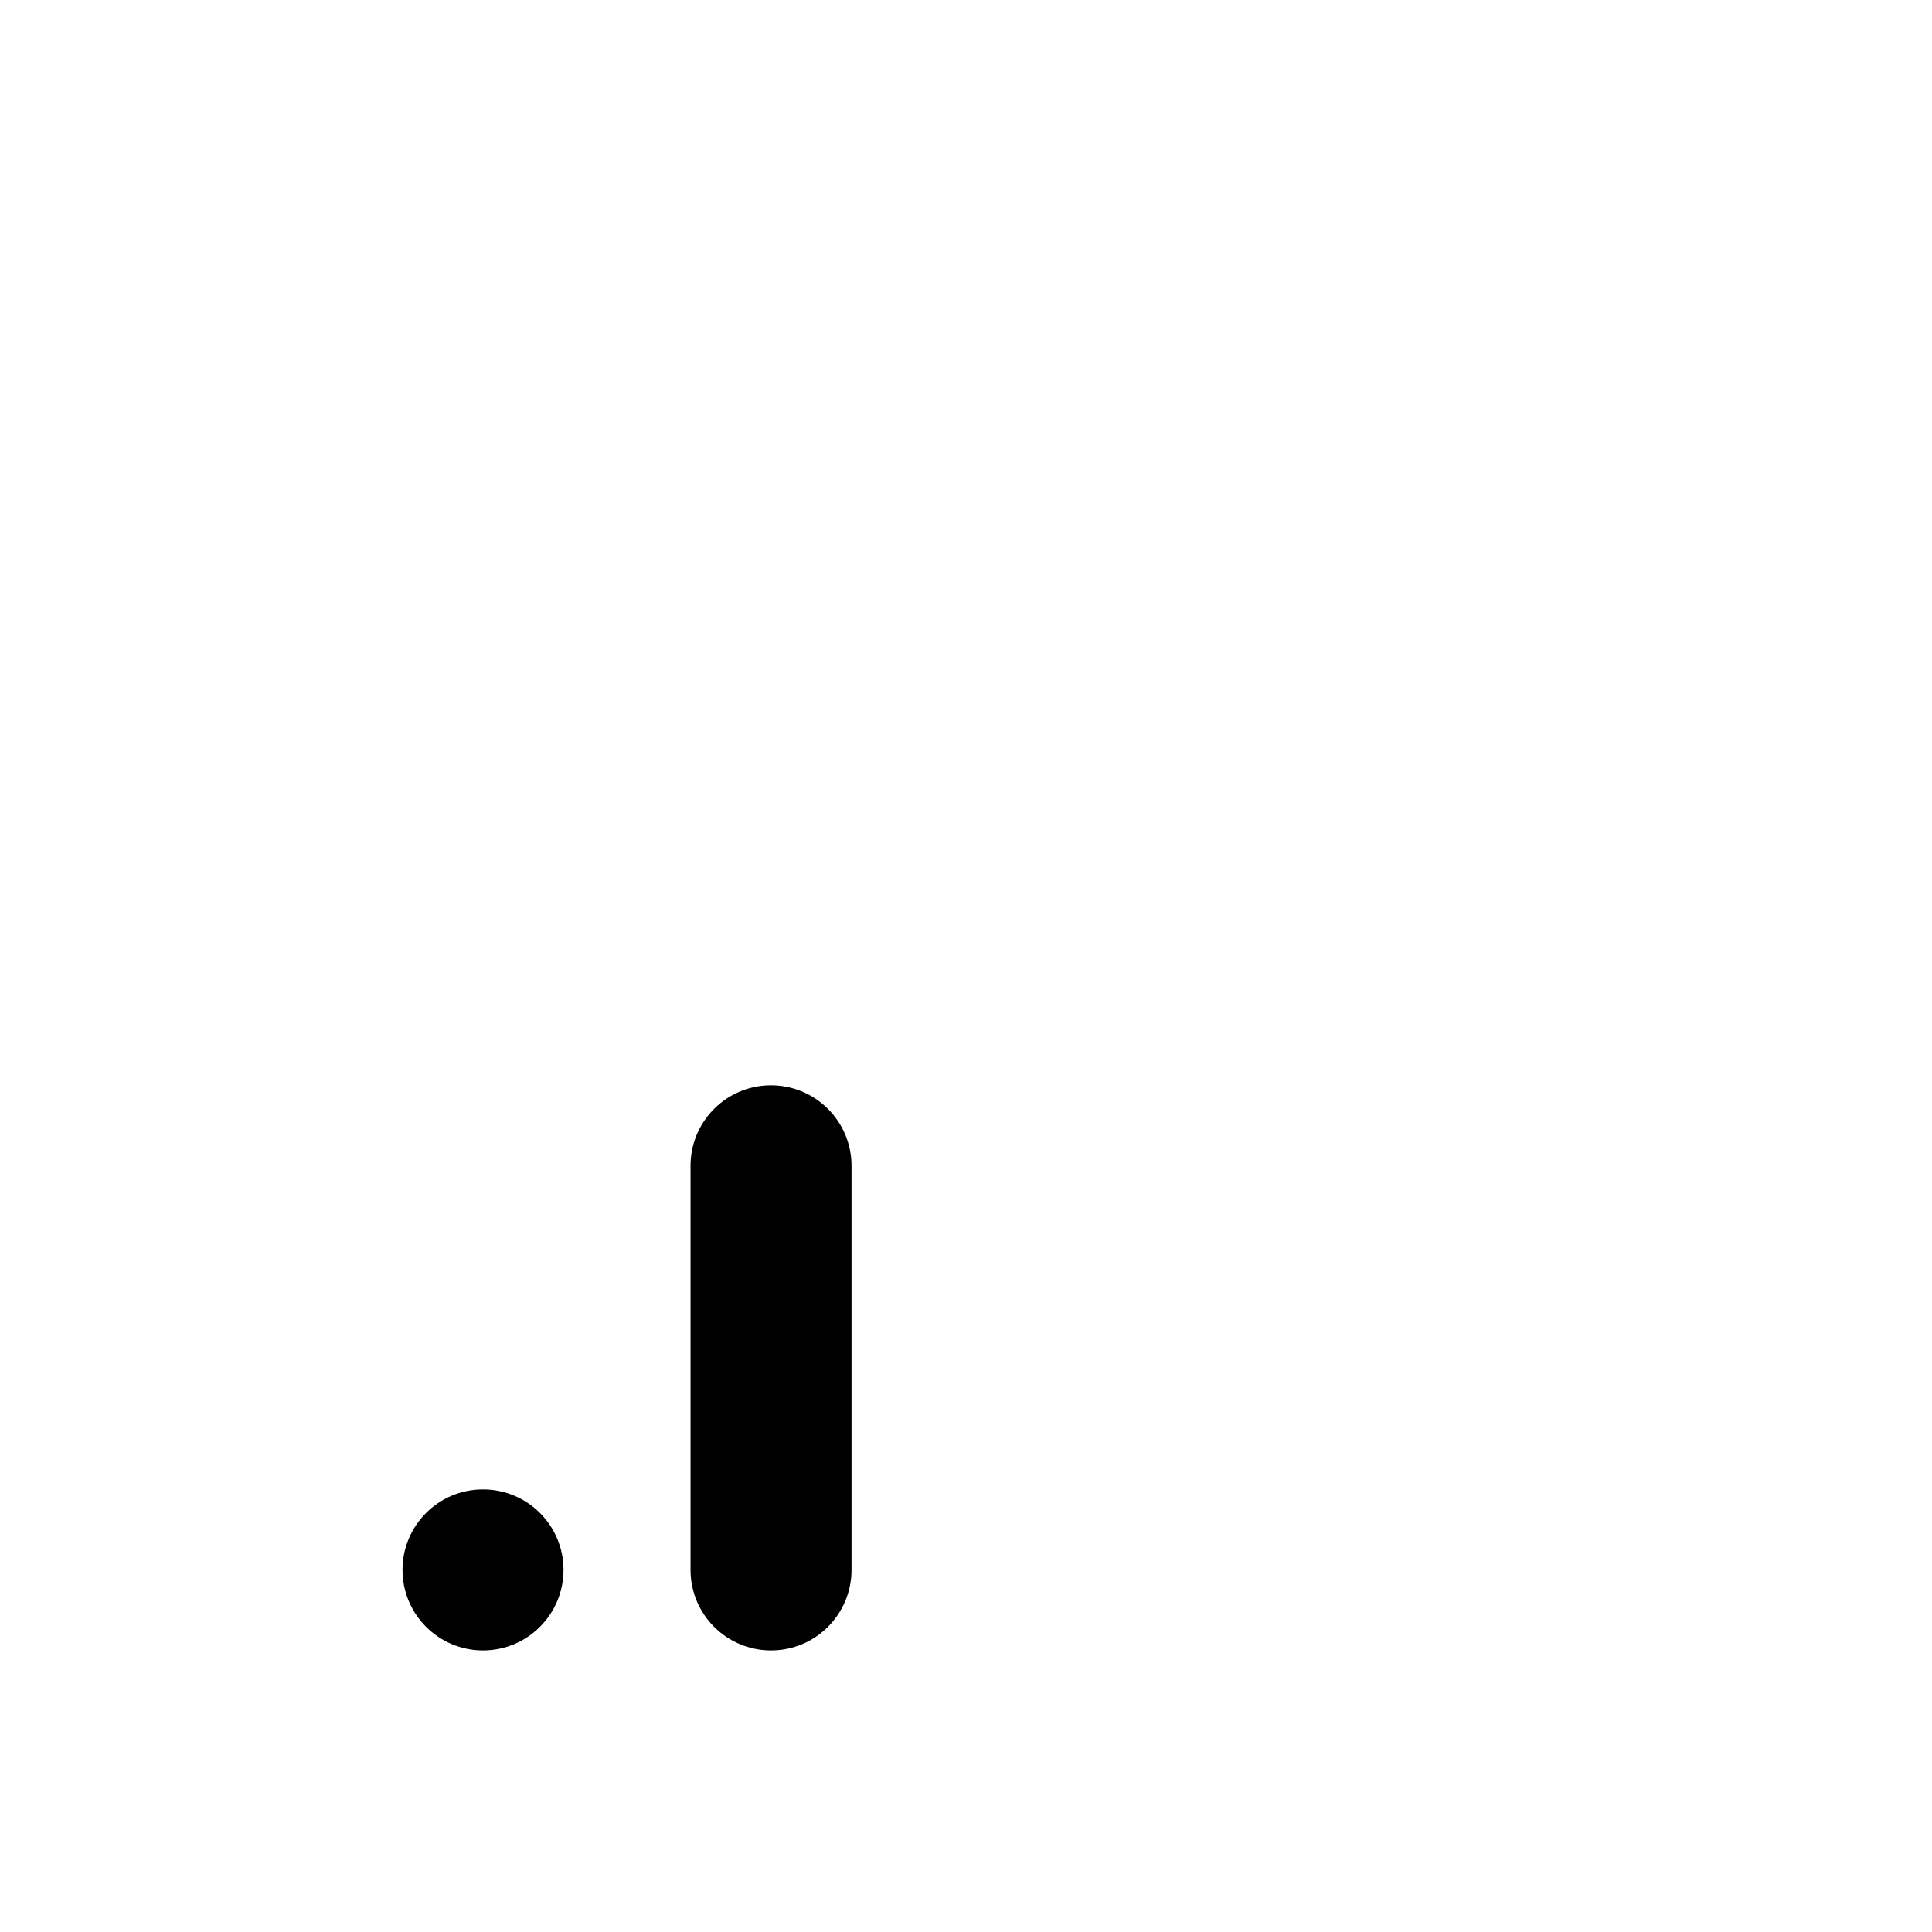
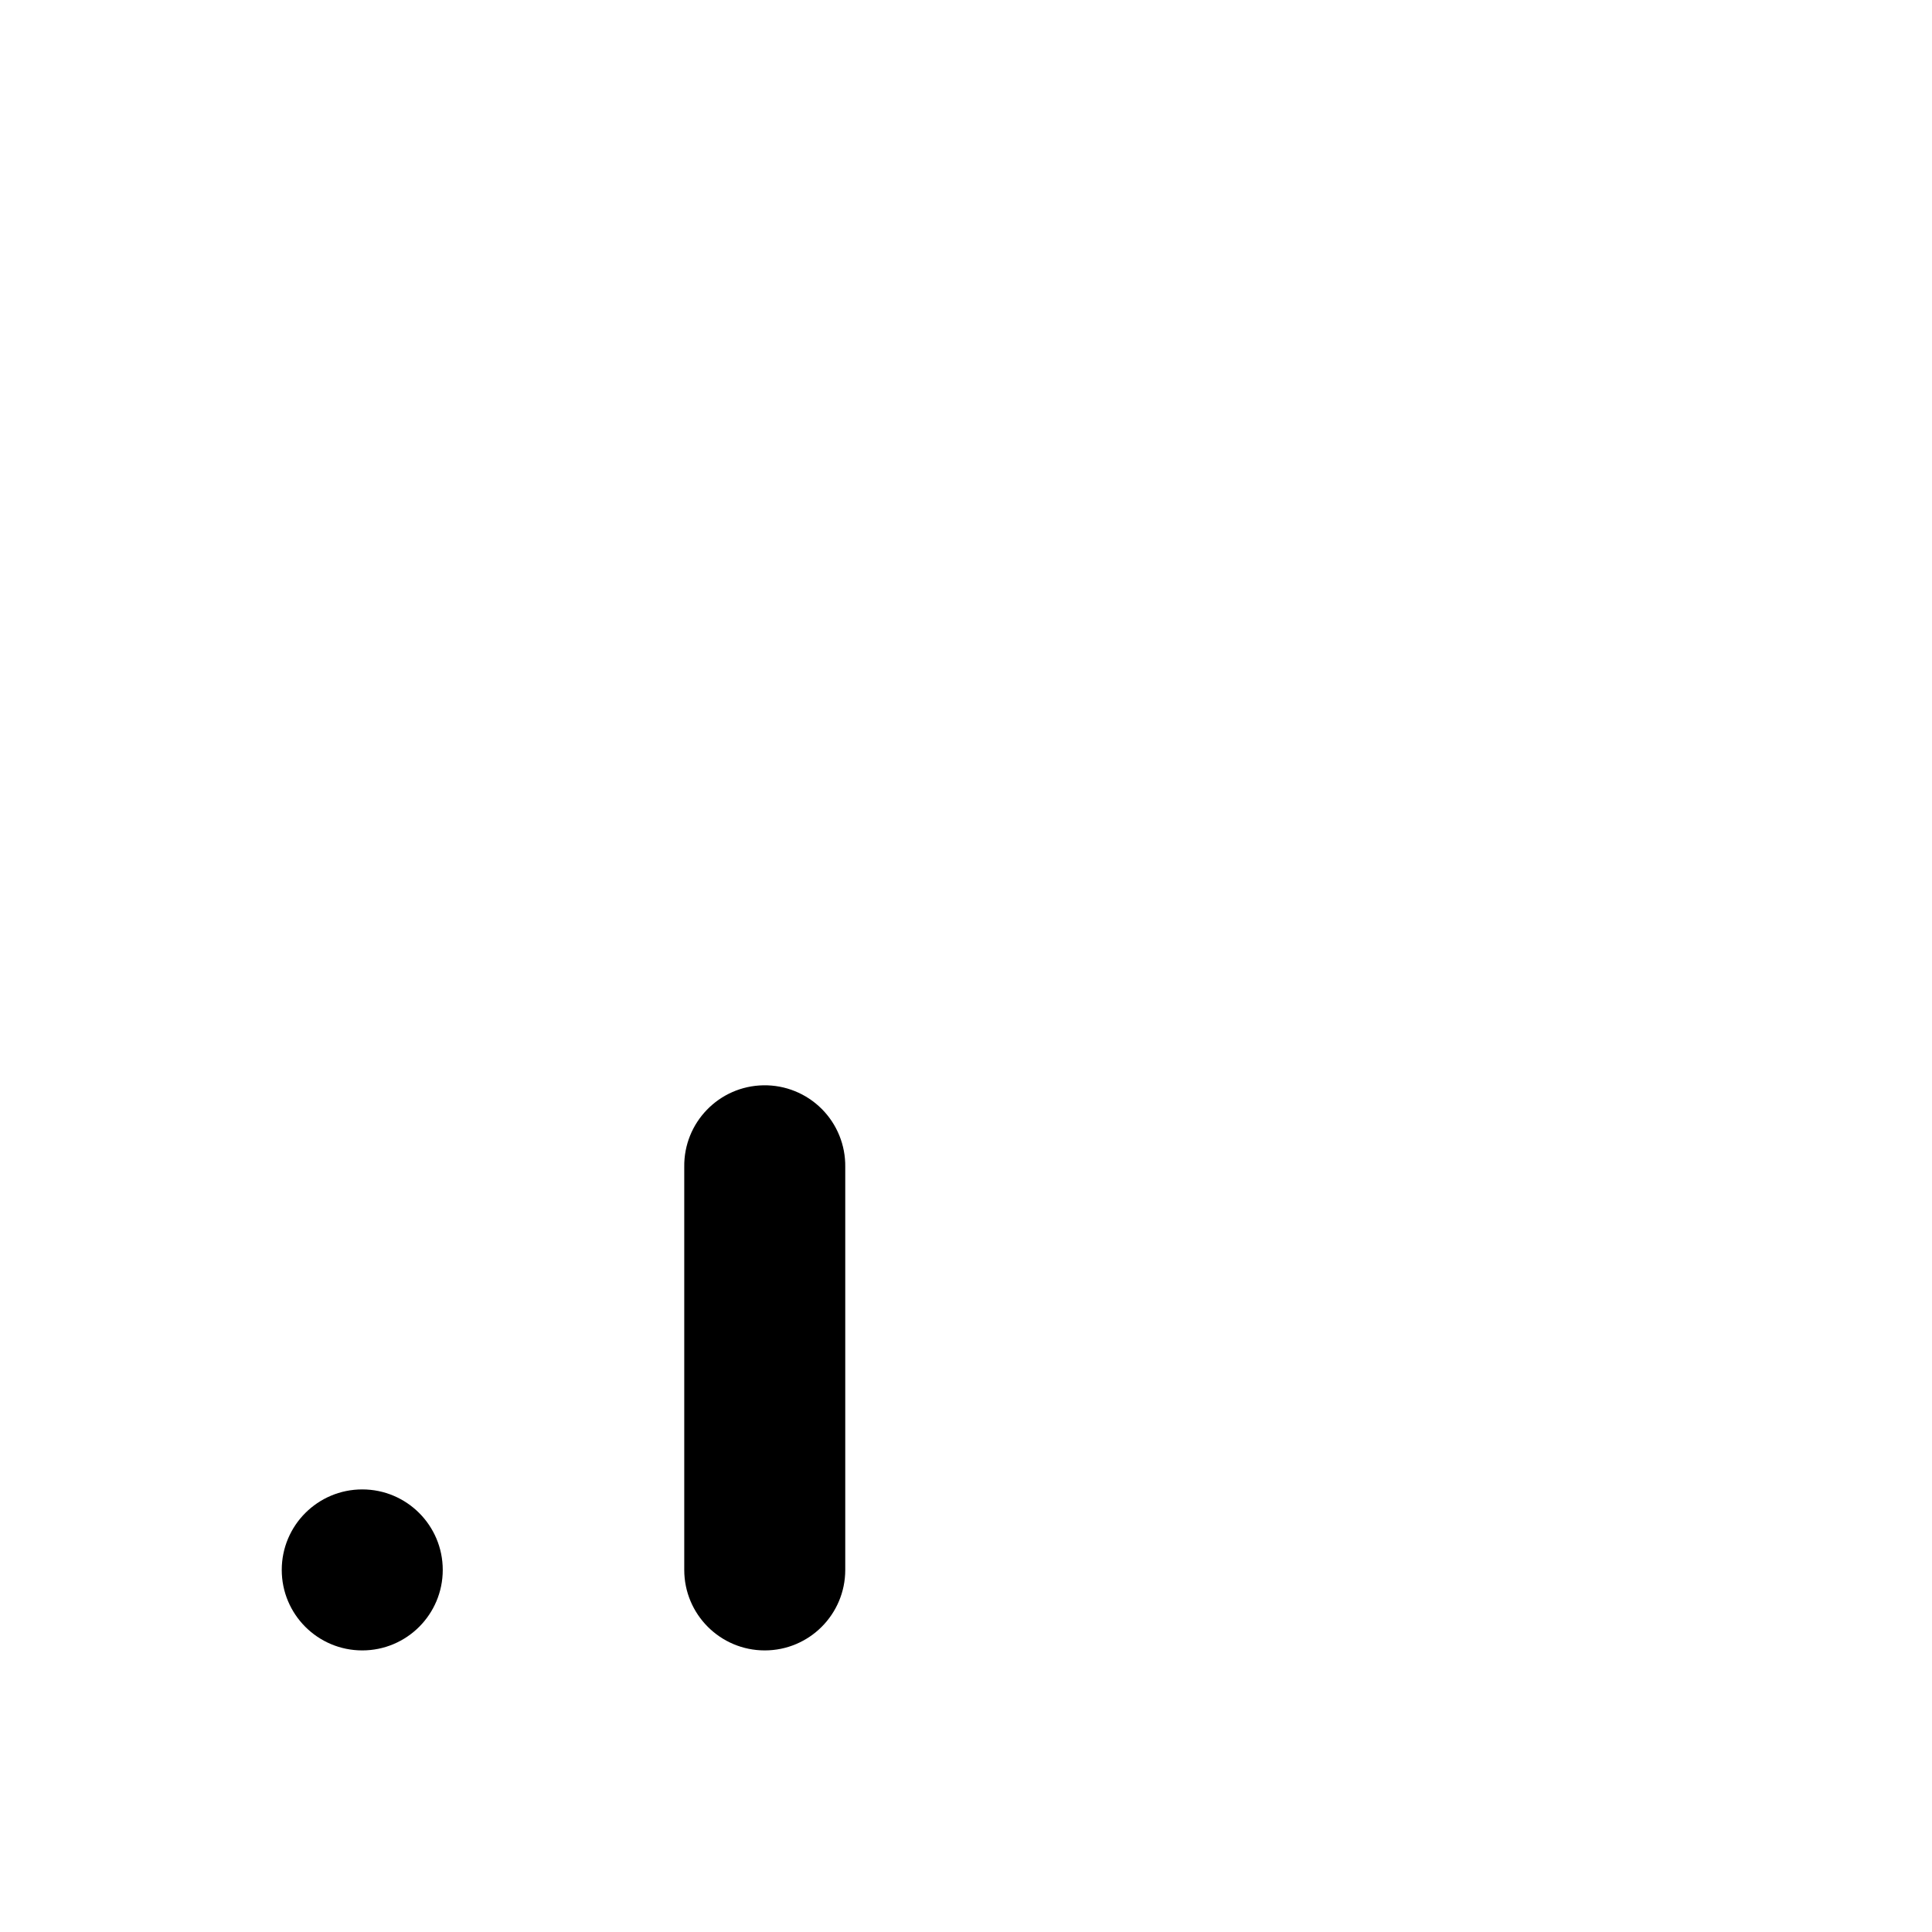
<svg xmlns="http://www.w3.org/2000/svg" style="isolation:isolate" viewBox="0 0 24 24" width="24" height="24" version="1.1" id="svg13">
  <defs id="defs5">
-     <clipPath id="_clipPath_DX8U50mHqImF6XL9CAJ093obgswUXXjG">
+     <clipPath id="_clipPath_v3eZYRkizuBdDGCmR9GURc2NkXgX8uCs">
      <rect width="24" height="24" id="rect2" />
    </clipPath>
  </defs>
-   <path style="color:#000000;font-style:normal;font-variant:normal;font-weight:normal;font-stretch:normal;font-size:medium;line-height:normal;font-family:sans-serif;font-variant-ligatures:normal;font-variant-position:normal;font-variant-caps:normal;font-variant-numeric:normal;font-variant-alternates:normal;font-feature-settings:normal;text-indent:0;text-align:start;text-decoration:none;text-decoration-line:none;text-decoration-style:solid;text-decoration-color:#000000;letter-spacing:normal;word-spacing:normal;text-transform:none;writing-mode:lr-tb;direction:ltr;text-orientation:mixed;dominant-baseline:auto;baseline-shift:baseline;text-anchor:start;white-space:normal;shape-padding:0;clip-rule:nonzero;display:inline;overflow:visible;visibility:visible;opacity:1;isolation:auto;mix-blend-mode:normal;color-interpolation:sRGB;color-interpolation-filters:linearRGB;solid-color:#000000;solid-opacity:1;vector-effect:non-scaling-stroke;fill:#000000;fill-opacity:1;fill-rule:nonzero;stroke:none;stroke-width:2;stroke-linecap:round;stroke-linejoin:round;stroke-miterlimit:4;stroke-dasharray:none;stroke-dashoffset:0;stroke-opacity:1;color-rendering:auto;image-rendering:auto;shape-rendering:auto;text-rendering:auto;enable-background:accumulate" d="m 6,18.502 a 1,1 0 1 0 0,2 1,1 0 1 0 0,-2 z" id="line7" />
-   <path style="color:#000000;font-style:normal;font-variant:normal;font-weight:normal;font-stretch:normal;font-size:medium;line-height:normal;font-family:sans-serif;font-variant-ligatures:normal;font-variant-position:normal;font-variant-caps:normal;font-variant-numeric:normal;font-variant-alternates:normal;font-feature-settings:normal;text-indent:0;text-align:start;text-decoration:none;text-decoration-line:none;text-decoration-style:solid;text-decoration-color:#000000;letter-spacing:normal;word-spacing:normal;text-transform:none;writing-mode:lr-tb;direction:ltr;text-orientation:mixed;dominant-baseline:auto;baseline-shift:baseline;text-anchor:start;white-space:normal;shape-padding:0;clip-rule:nonzero;display:inline;overflow:visible;visibility:visible;opacity:1;isolation:auto;mix-blend-mode:normal;color-interpolation:sRGB;color-interpolation-filters:linearRGB;solid-color:#000000;solid-opacity:1;vector-effect:non-scaling-stroke;fill:#000000;fill-opacity:1;fill-rule:nonzero;stroke:none;stroke-width:2;stroke-linecap:round;stroke-linejoin:round;stroke-miterlimit:4;stroke-dasharray:none;stroke-dashoffset:0;stroke-opacity:1;color-rendering:auto;image-rendering:auto;shape-rendering:auto;text-rendering:auto;enable-background:accumulate" d="M 9.564,13.482 A 1,1 0 0 0 8.578,14.496 v 5.006 a 1,1 0 1 0 2,0 V 14.496 A 1,1 0 0 0 9.564,13.482 Z" id="line9" />
+   <path style="color:#000000;font-style:normal;font-variant:normal;font-weight:normal;font-stretch:normal;font-size:medium;line-height:normal;font-family:sans-serif;font-variant-ligatures:normal;font-variant-position:normal;font-variant-caps:normal;font-variant-numeric:normal;font-variant-alternates:normal;font-feature-settings:normal;text-indent:0;text-align:start;text-decoration:none;text-decoration-line:none;text-decoration-style:solid;text-decoration-color:#000000;letter-spacing:normal;word-spacing:normal;text-transform:none;writing-mode:lr-tb;direction:ltr;text-orientation:mixed;dominant-baseline:auto;baseline-shift:baseline;text-anchor:start;white-space:normal;shape-padding:0;clip-rule:nonzero;display:inline;overflow:visible;visibility:visible;opacity:1;isolation:auto;mix-blend-mode:normal;color-interpolation:sRGB;color-interpolation-filters:linearRGB;solid-color:#000000;solid-opacity:1;vector-effect:non-scaling-stroke;fill:#000000;fill-opacity:1;fill-rule:nonzero;stroke:none;stroke-width:2;stroke-linecap:round;stroke-linejoin:round;stroke-miterlimit:4;stroke-dasharray:none;stroke-dashoffset:0;stroke-opacity:1;color-rendering:auto;image-rendering:auto;shape-rendering:auto;text-rendering:auto;enable-background:accumulate" d="m 4.5,18.502 a 1,1 0 1 0 0,2 1,1 0 1 0 0,-2 z" id="line7" />
+   <path style="color:#000000;font-style:normal;font-variant:normal;font-weight:normal;font-stretch:normal;font-size:medium;line-height:normal;font-family:sans-serif;font-variant-ligatures:normal;font-variant-position:normal;font-variant-caps:normal;font-variant-numeric:normal;font-variant-alternates:normal;font-feature-settings:normal;text-indent:0;text-align:start;text-decoration:none;text-decoration-line:none;text-decoration-style:solid;text-decoration-color:#000000;letter-spacing:normal;word-spacing:normal;text-transform:none;writing-mode:lr-tb;direction:ltr;text-orientation:mixed;dominant-baseline:auto;baseline-shift:baseline;text-anchor:start;white-space:normal;shape-padding:0;clip-rule:nonzero;display:inline;overflow:visible;visibility:visible;opacity:1;isolation:auto;mix-blend-mode:normal;color-interpolation:sRGB;color-interpolation-filters:linearRGB;solid-color:#000000;solid-opacity:1;vector-effect:non-scaling-stroke;fill:#000000;fill-opacity:1;fill-rule:nonzero;stroke:none;stroke-width:2;stroke-linecap:round;stroke-linejoin:round;stroke-miterlimit:4;stroke-dasharray:none;stroke-dashoffset:0;stroke-opacity:1;color-rendering:auto;image-rendering:auto;shape-rendering:auto;text-rendering:auto;enable-background:accumulate" d="M 9.484,13.482 A 1,1 0 0 0 8.5,14.496 v 5.006 a 1,1 0 1 0 2,0 V 14.496 A 1,1 0 0 0 9.484,13.482 Z" id="line9" />
</svg>
